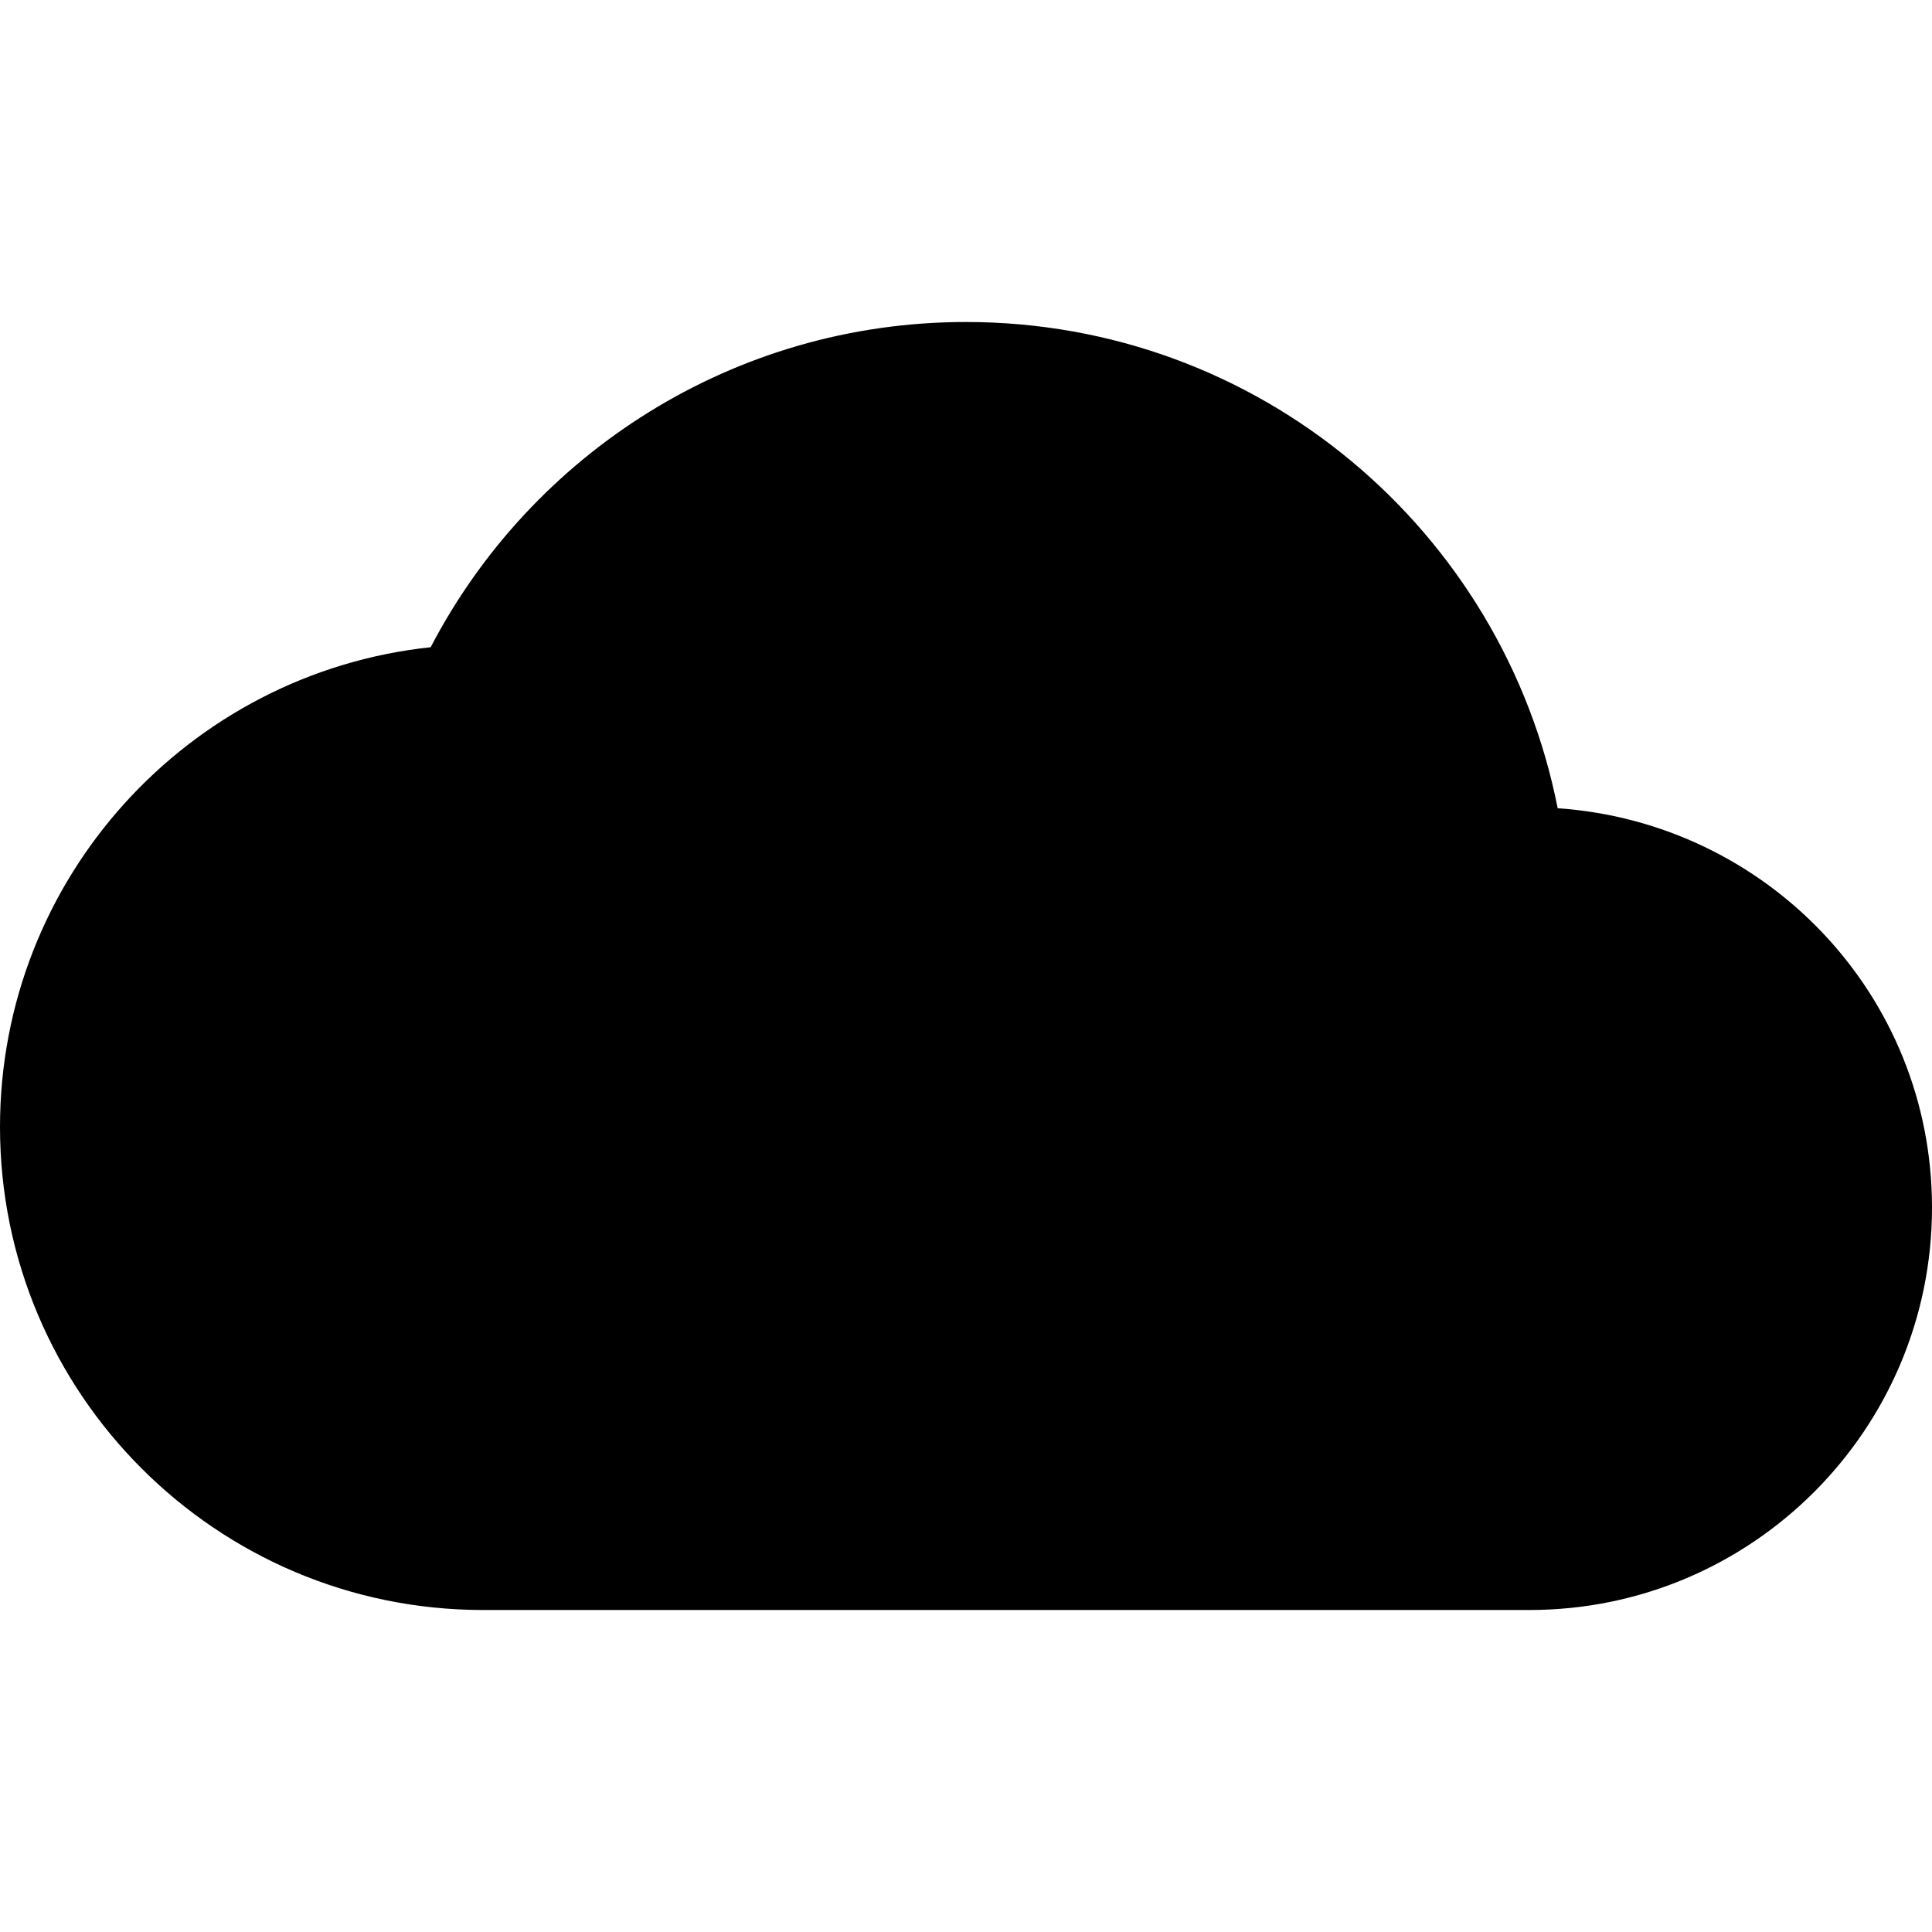
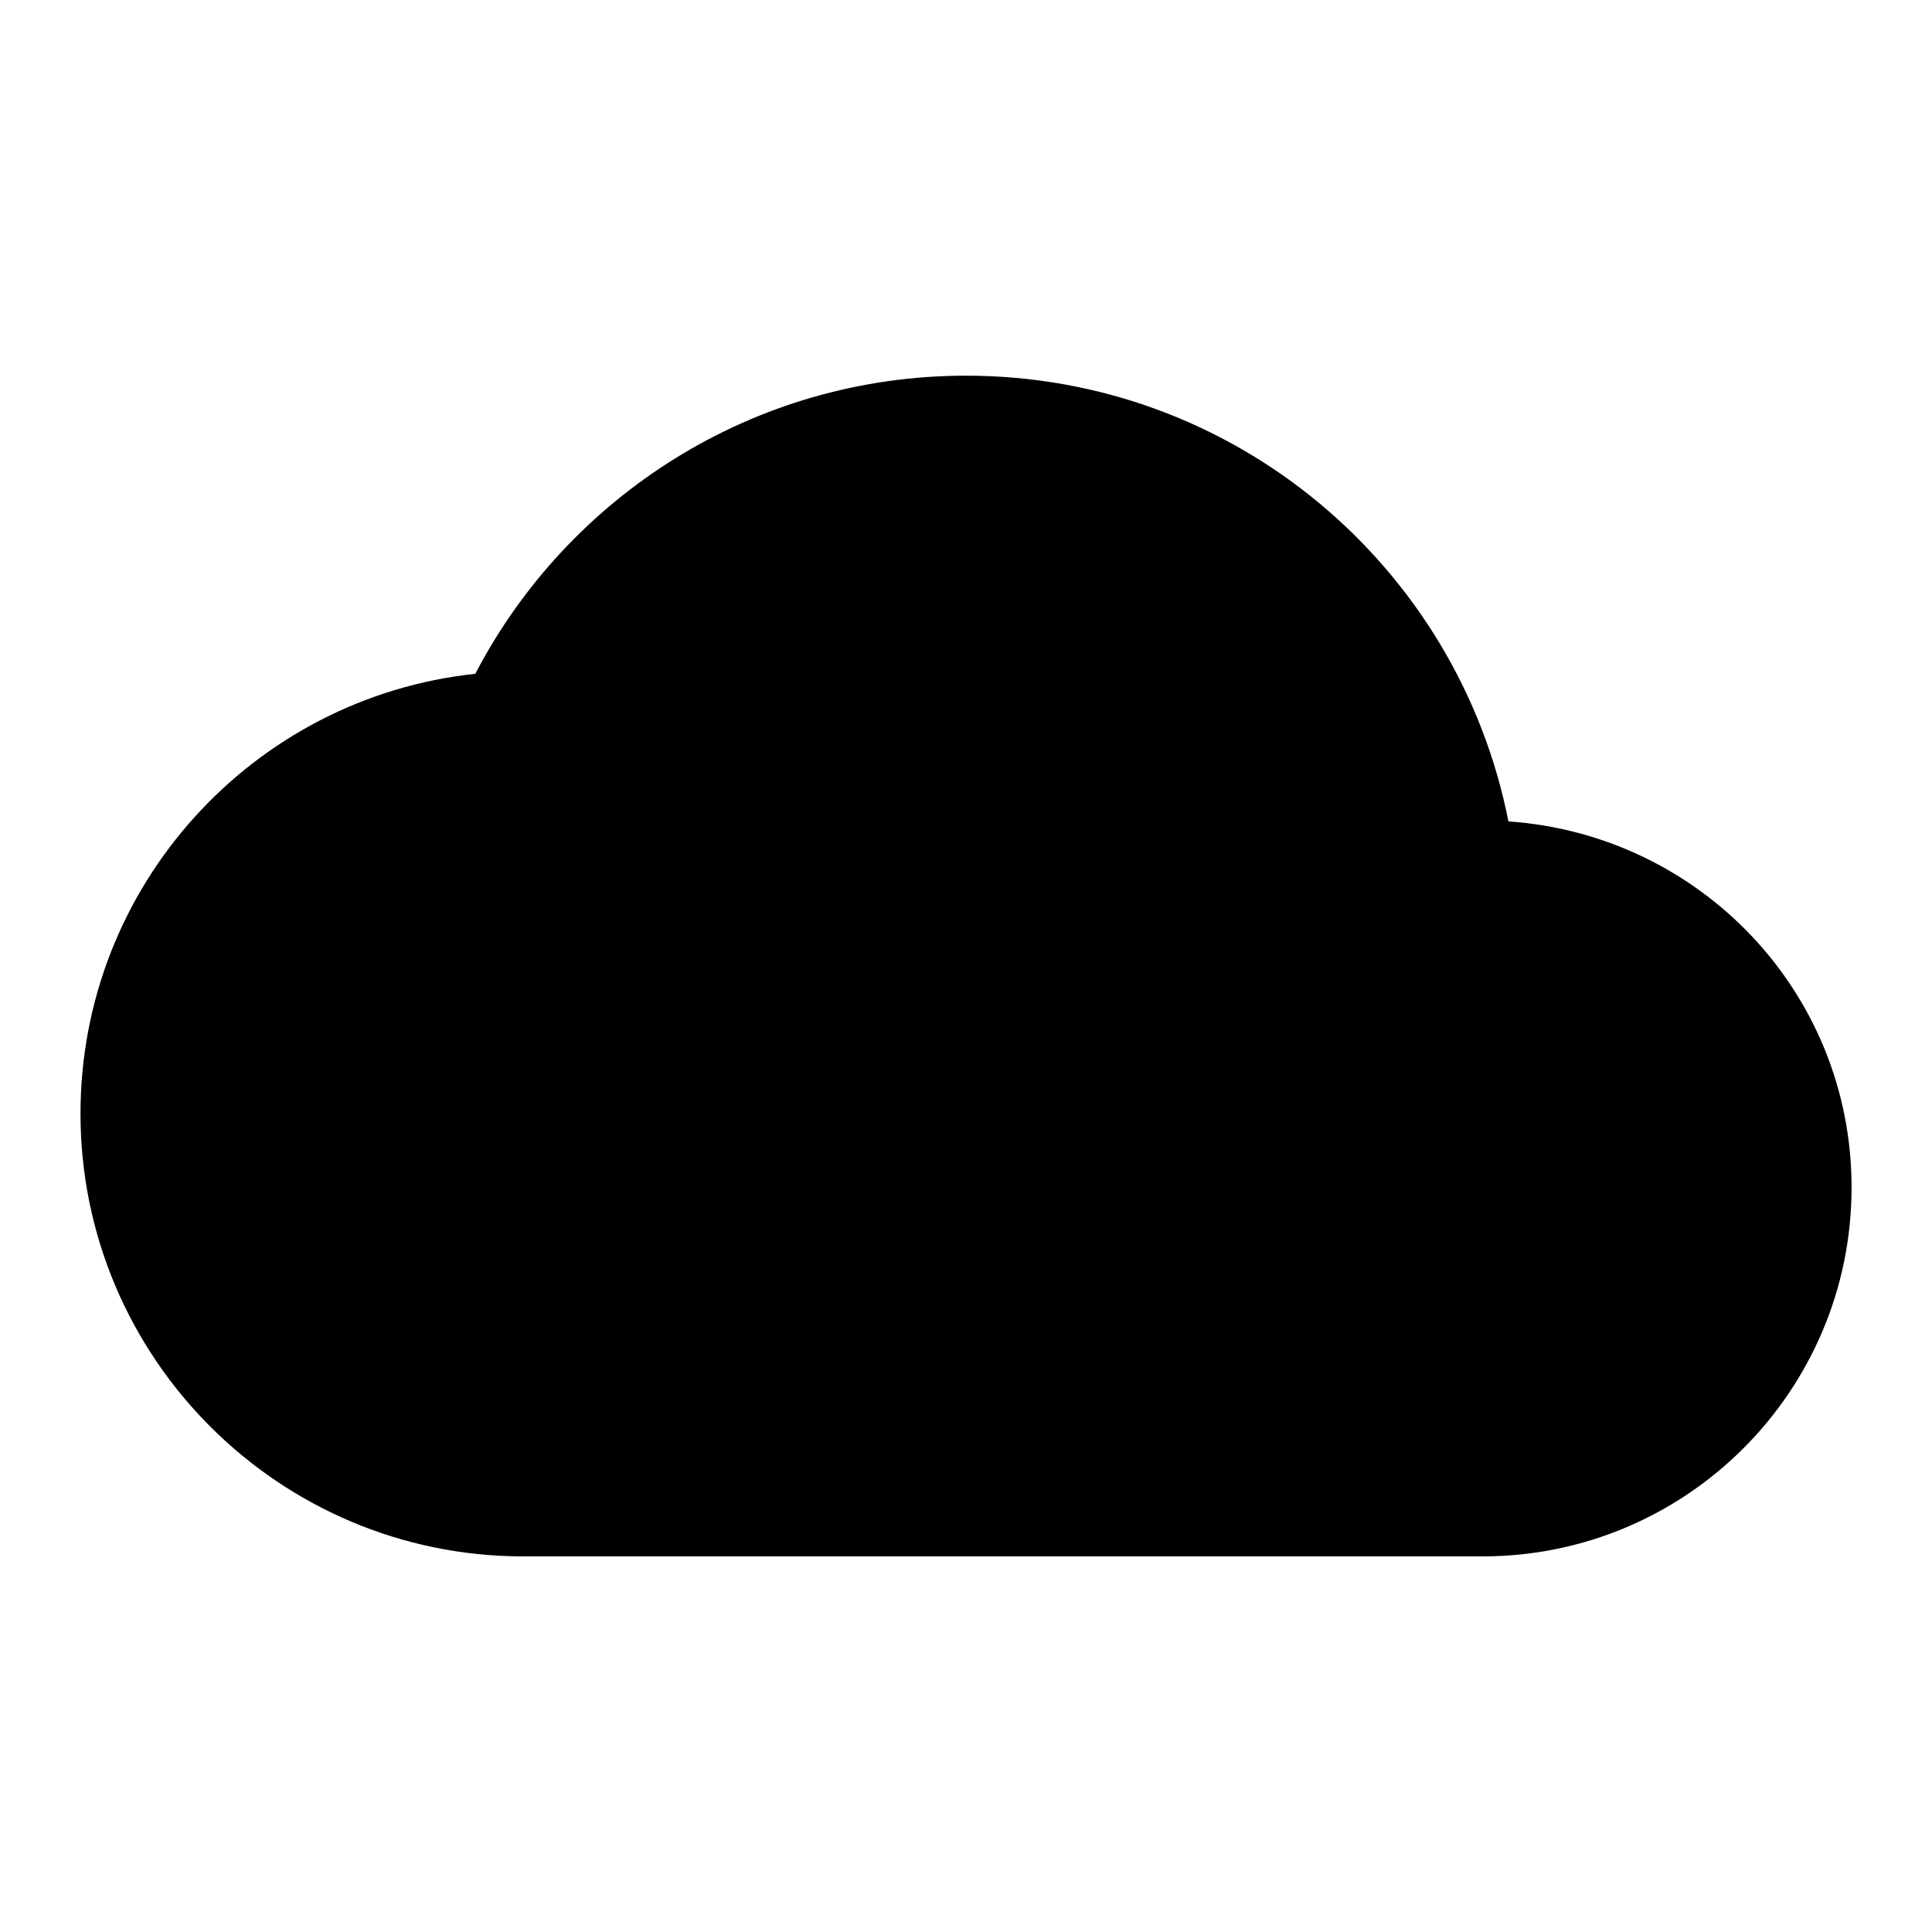
<svg xmlns="http://www.w3.org/2000/svg" viewBox="0 0 24 24" fill="currentColor">
-   <path d="M19.35 10.04C18.67 6.59 15.64 4 12 4 9.11 4 6.6 5.64 5.35 8.04 2.34 8.36 0 10.91 0 14c0 3.31 2.69 6 6 6h13c2.76 0 5-2.24 5-5 0-2.64-2.05-4.78-4.65-4.96z" />
+   <path transform="translate(1 1) scale(0.9167)" d="M19.35 10.04C18.67 6.59 15.64 4 12 4 9.11 4 6.6 5.64 5.35 8.04 2.34 8.36 0 10.91 0 14c0 3.31 2.69 6 6 6h13c2.76 0 5-2.24 5-5 0-2.64-2.05-4.78-4.65-4.96z" />
</svg>
